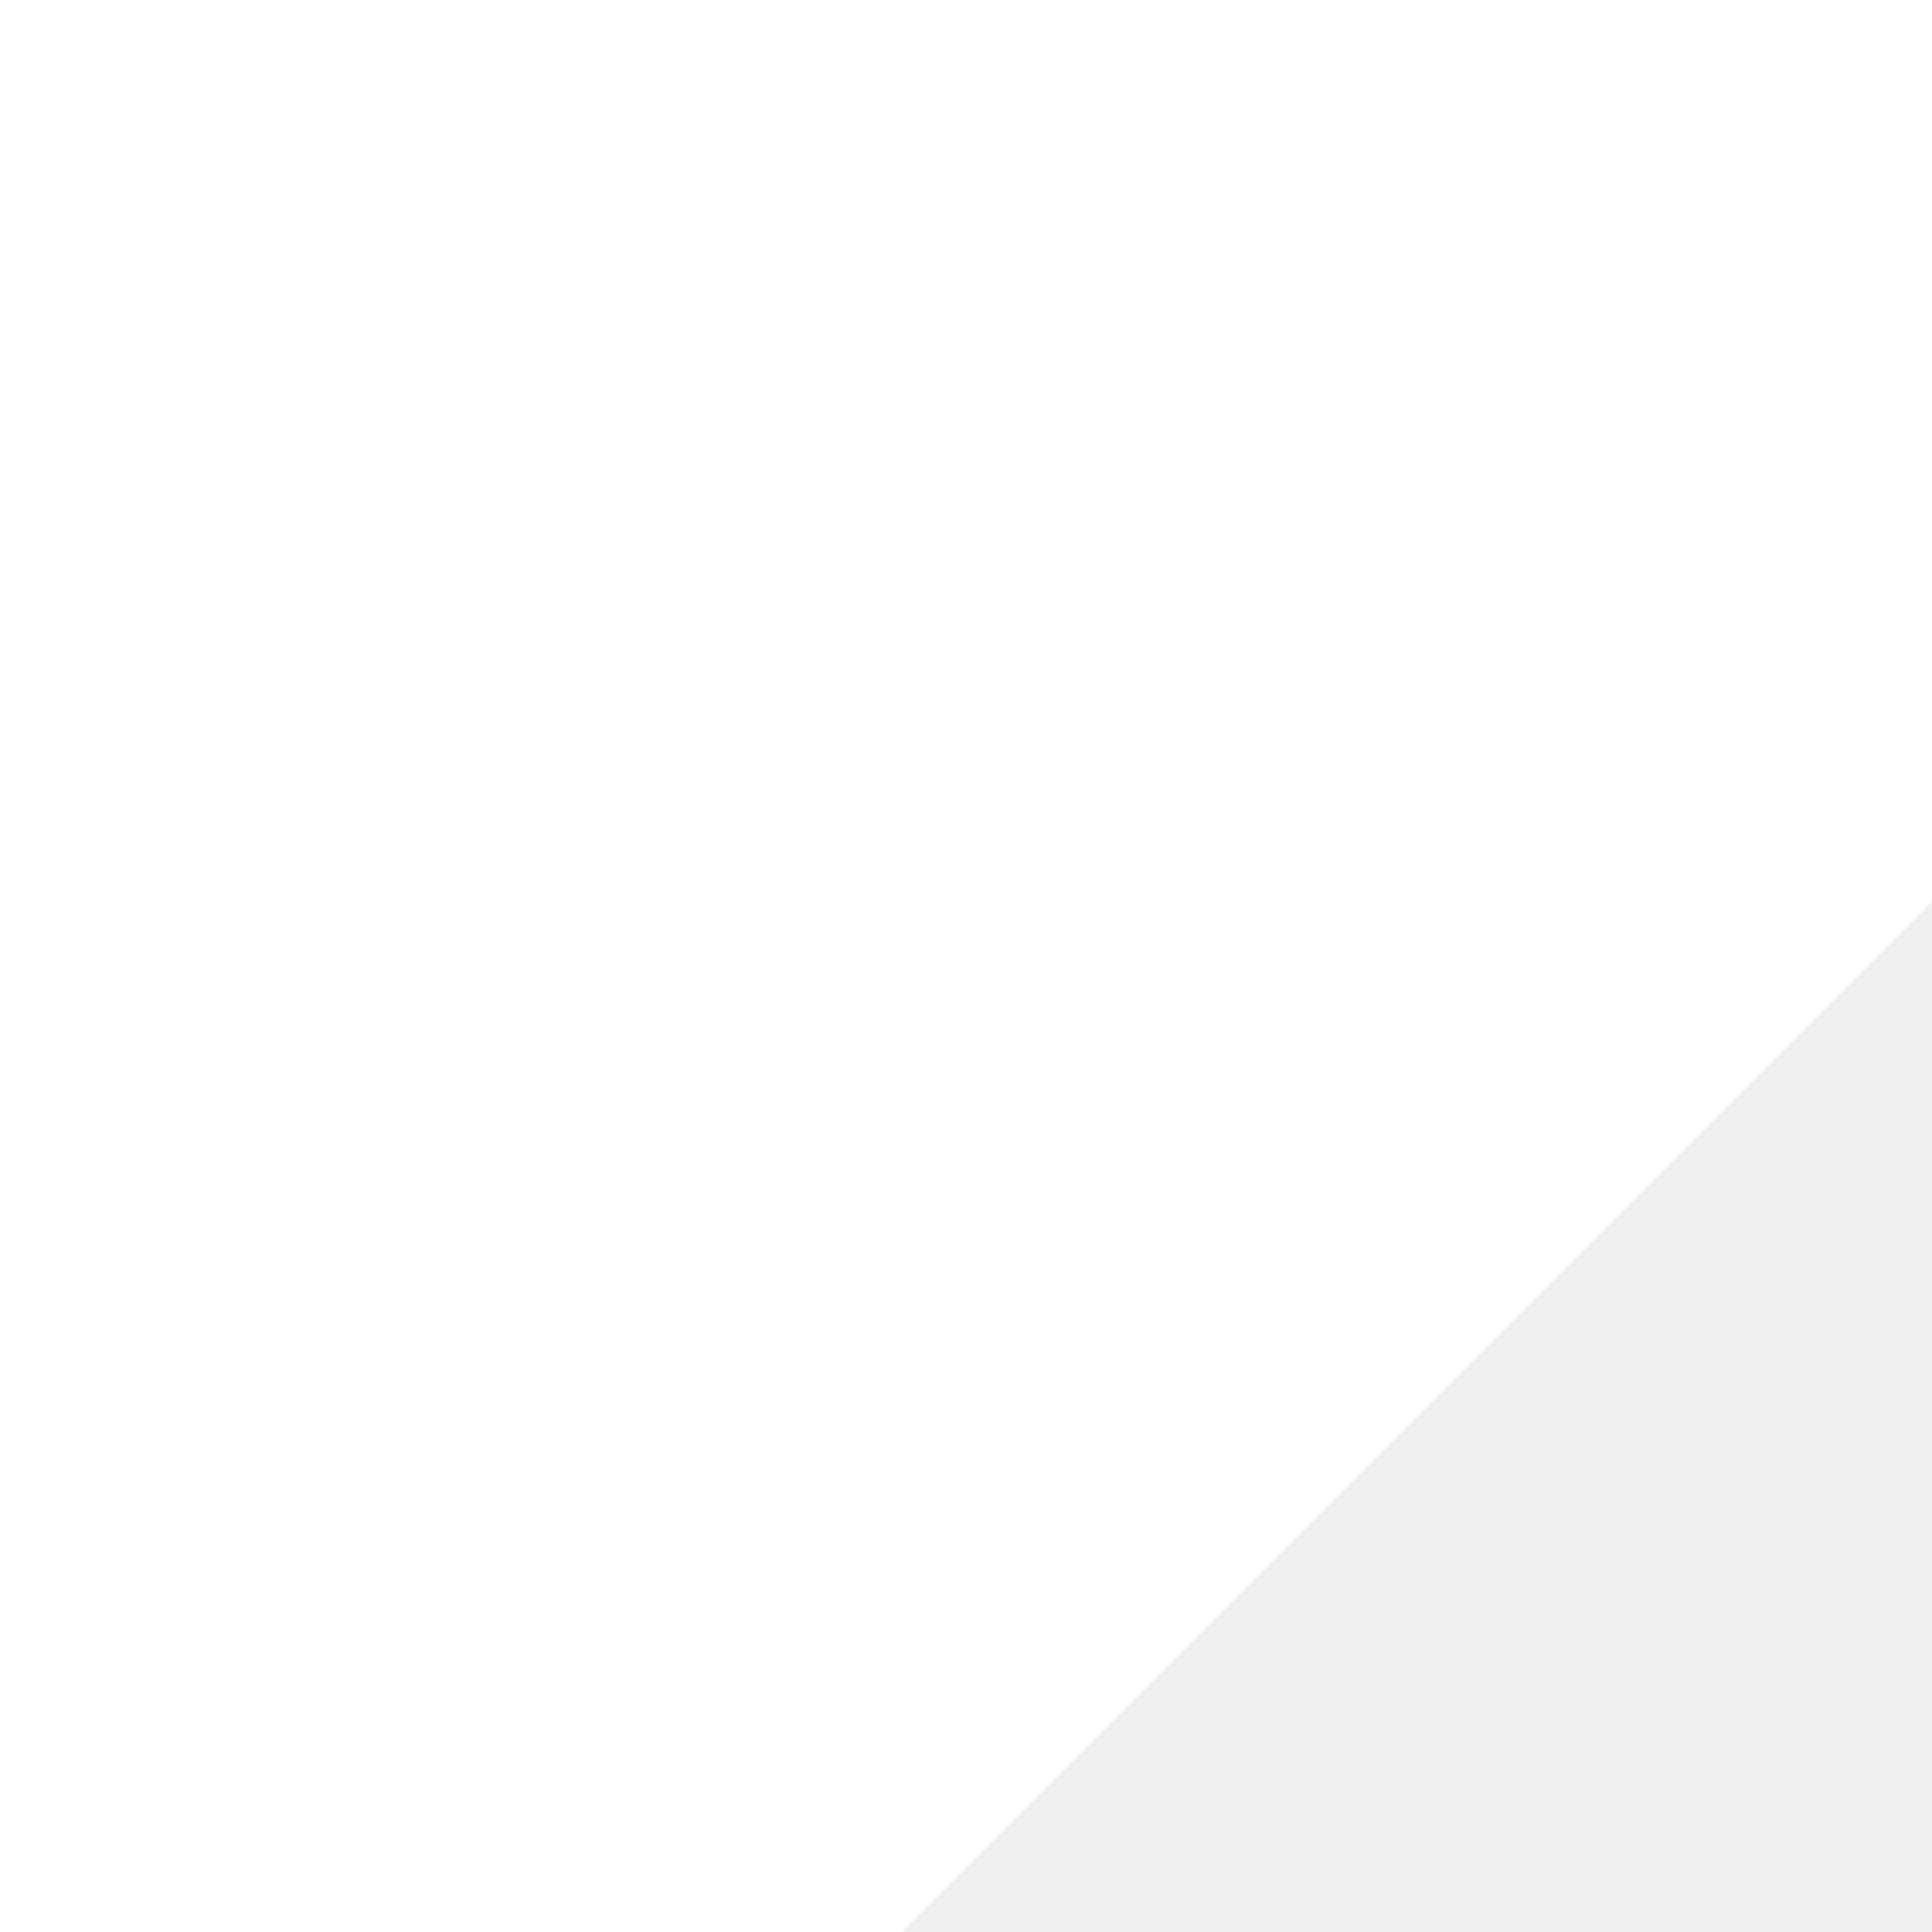
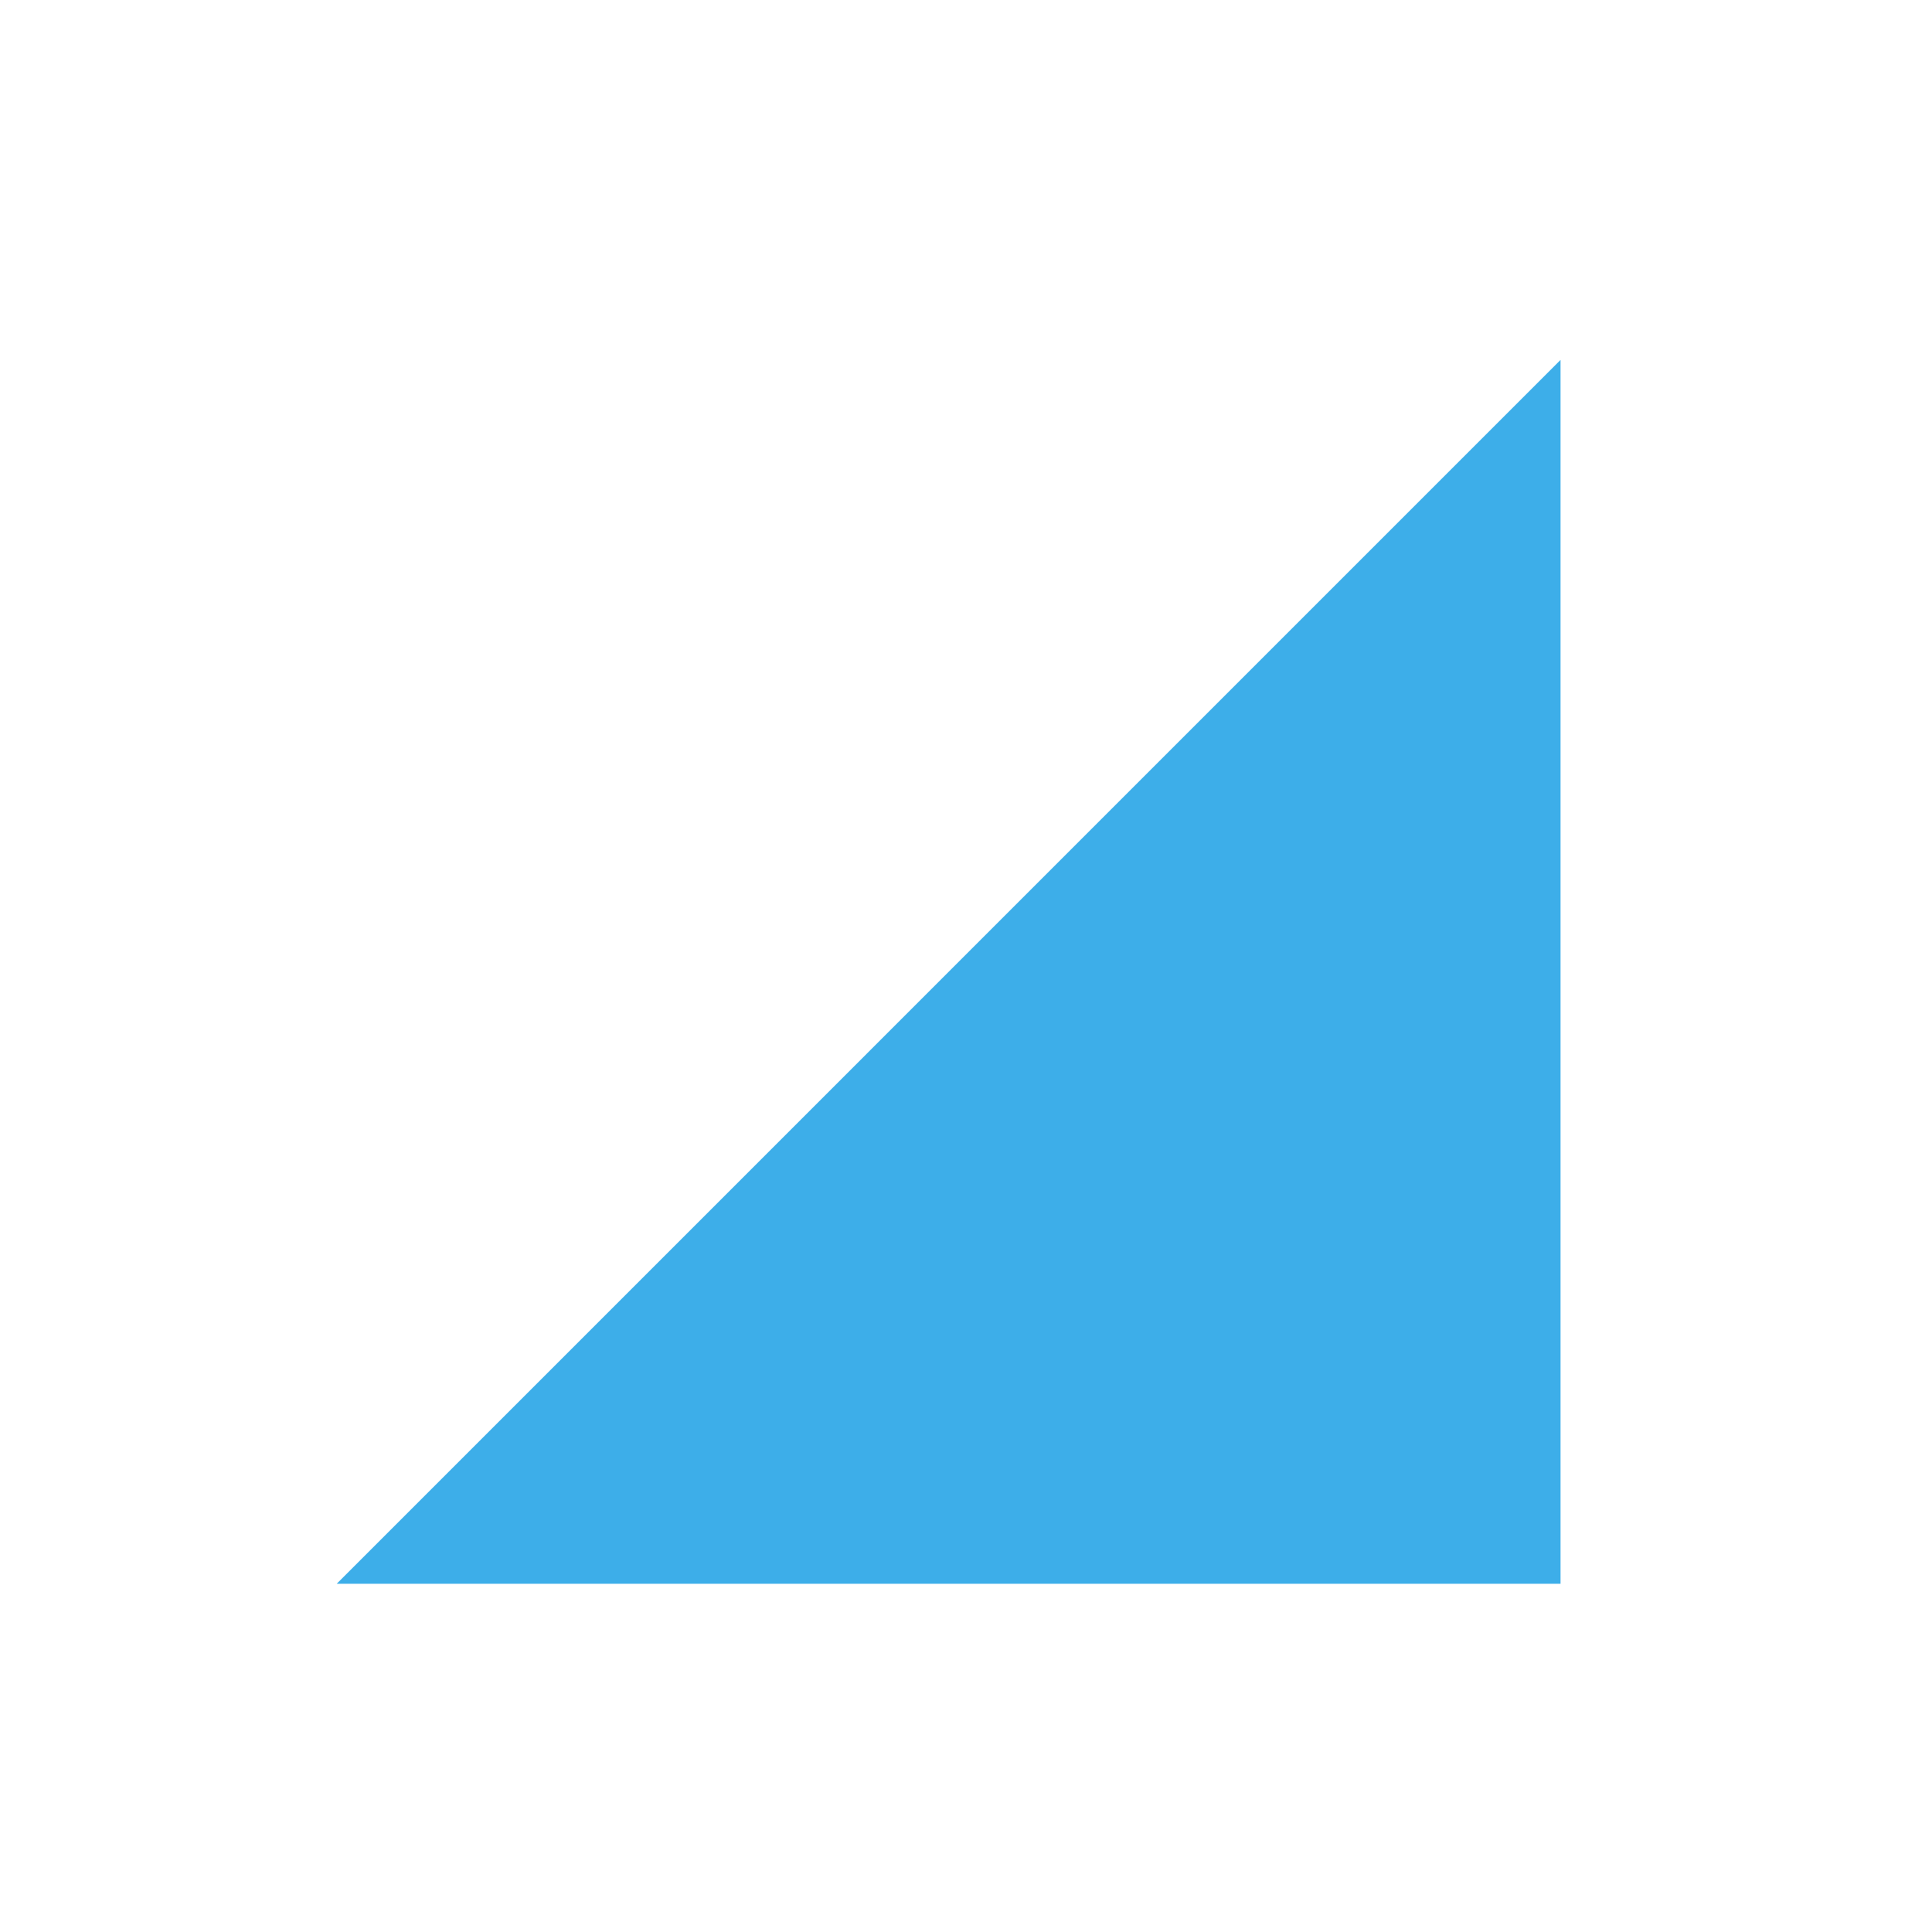
<svg xmlns="http://www.w3.org/2000/svg" width="30" height="30" viewBox="0 0 30 30" id="svg2" version="1.1">
  <defs id="defs4">
    <style type="text/css" id="current-color-scheme">
      .ColorScheme-Text {
        color:#31363b;
        stop-color:#31363b;
      }
      .ColorScheme-Background {
        color:#eff0f1;
        stop-color:#eff0f1;
      }
      .ColorScheme-Highlight {
        color:#3daee9;
        stop-color:#3daee9;
      }
      .ColorScheme-ViewText {
        color:#31363b;
        stop-color:#31363b;
      }
      .ColorScheme-ViewBackground {
        color:#fcfcfc;
        stop-color:#fcfcfc;
      }
      .ColorScheme-ViewHover {
        color:#93cee9;
        stop-color:#93cee9;
      }
      .ColorScheme-ViewFocus{
        color:#3daee9;
        stop-color:#3daee9;
      }
      .ColorScheme-ButtonText {
        color:#31363b;
        stop-color:#31363b;
      }
      .ColorScheme-ButtonBackground {
        color:#eff0f1;
        stop-color:#eff0f1;
      }
      .ColorScheme-ButtonHover {
        color:#93cee9;
        stop-color:#93cee9;
      }
      .ColorScheme-ButtonFocus{
        color:#3daee9;
        stop-color:#3daee9;
      }
      </style>
  </defs>
  <g id="layer1" transform="translate(0,-904.3622)">
-     <path id="event" d="m 30,918.362 -16,16 h 16 z" style="opacity:1;fill:currentColor;fill-opacity:1;stroke:none" class="ColorScheme-Background" />
+     <g id="g817">
+       <rect y="907.453" x="2.73" height="24" width="24" id="rect817" style="opacity:1;fill:none;fill-opacity:1;fill-rule:nonzero;stroke:none;stroke-width:2.728;stroke-linecap:round;stroke-miterlimit:4;stroke-dasharray:none;stroke-dashoffset:0;stroke-opacity:1" />
+       <path class="ColorScheme-ViewFocus" style="color:#3daee9;opacity:1;fill:currentColor;fill-opacity:1;stroke:none;stroke-width:1.188" d="M 24.232,909.951 5.228,928.955 H 24.232 Z" id="event" />
+     </g>
  </g>
</svg>
